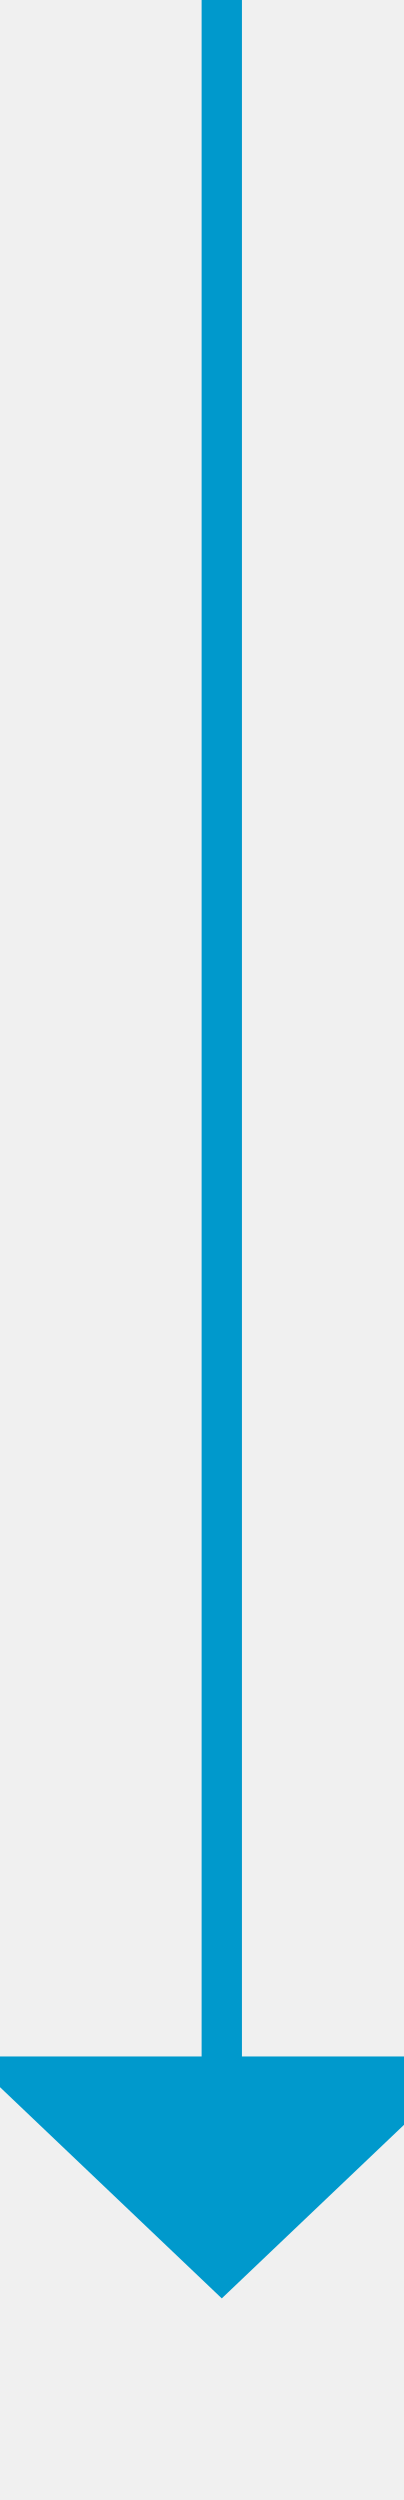
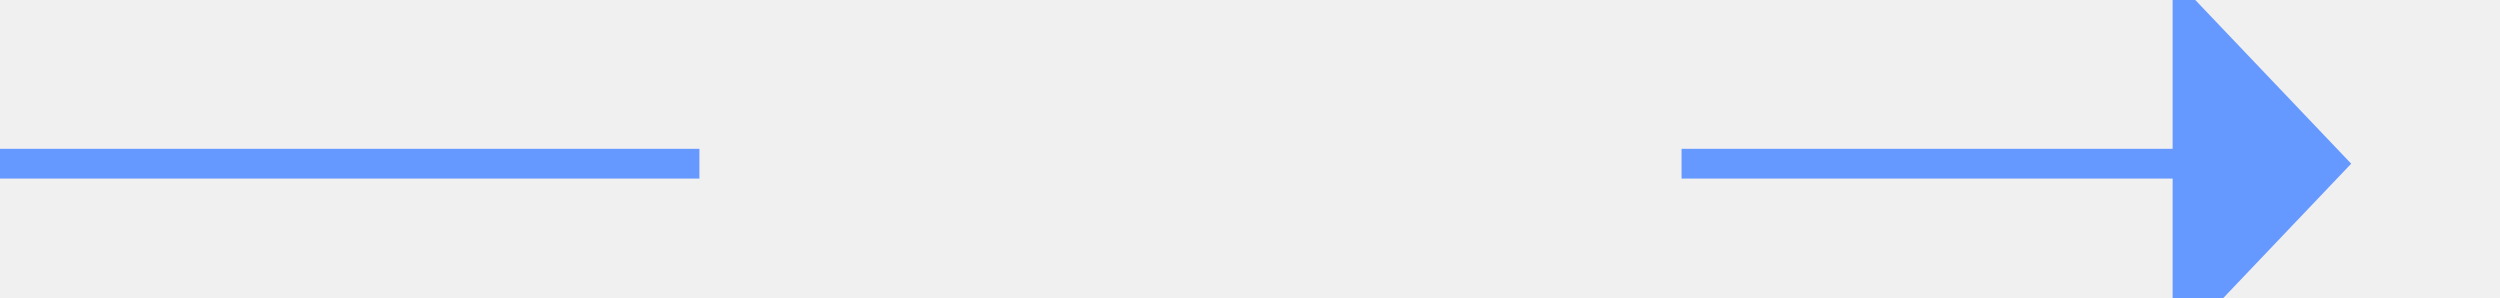
- <svg xmlns="http://www.w3.org/2000/svg" version="1.1" width="10px" height="62px" preserveAspectRatio="xMidYMin meet" viewBox="318 613  8 62">
-   <path d="M 322.5 613  L 322.5 665  " stroke-width="1" stroke="#0099cc" fill="none" />
-   <path d="M 316.2 664  L 322.5 670  L 328.8 664  L 316.2 664  Z " fill-rule="nonzero" fill="#0099cc" stroke="none" />
+ <svg xmlns="http://www.w3.org/2000/svg" version="1.1" width="84px" height="10px" preserveAspectRatio="xMinYMid meet" viewBox="609 1409  84 8">
+   <defs>
+     <mask fill="white" id="clip325">
+       <path d="M 632.5 1400  L 665.5 1400  L 665.5 1425  L 632.5 1425  Z M 609 1400  L 697 1400  L 697 1425  L 609 1425  Z " fill-rule="evenodd" />
+     </mask>
+   </defs>
+   <path d="M 632.5 1413.5  L 609 1413.5  M 665.5 1413.5  L 683 1413.5  " stroke-width="1" stroke="#6699ff" fill="none" />
+   <path d="M 682 1419.8  L 688 1413.5  L 682 1407.2  L 682 1419.8  Z " fill-rule="nonzero" fill="#6699ff" stroke="none" mask="url(#clip325)" />
</svg>
